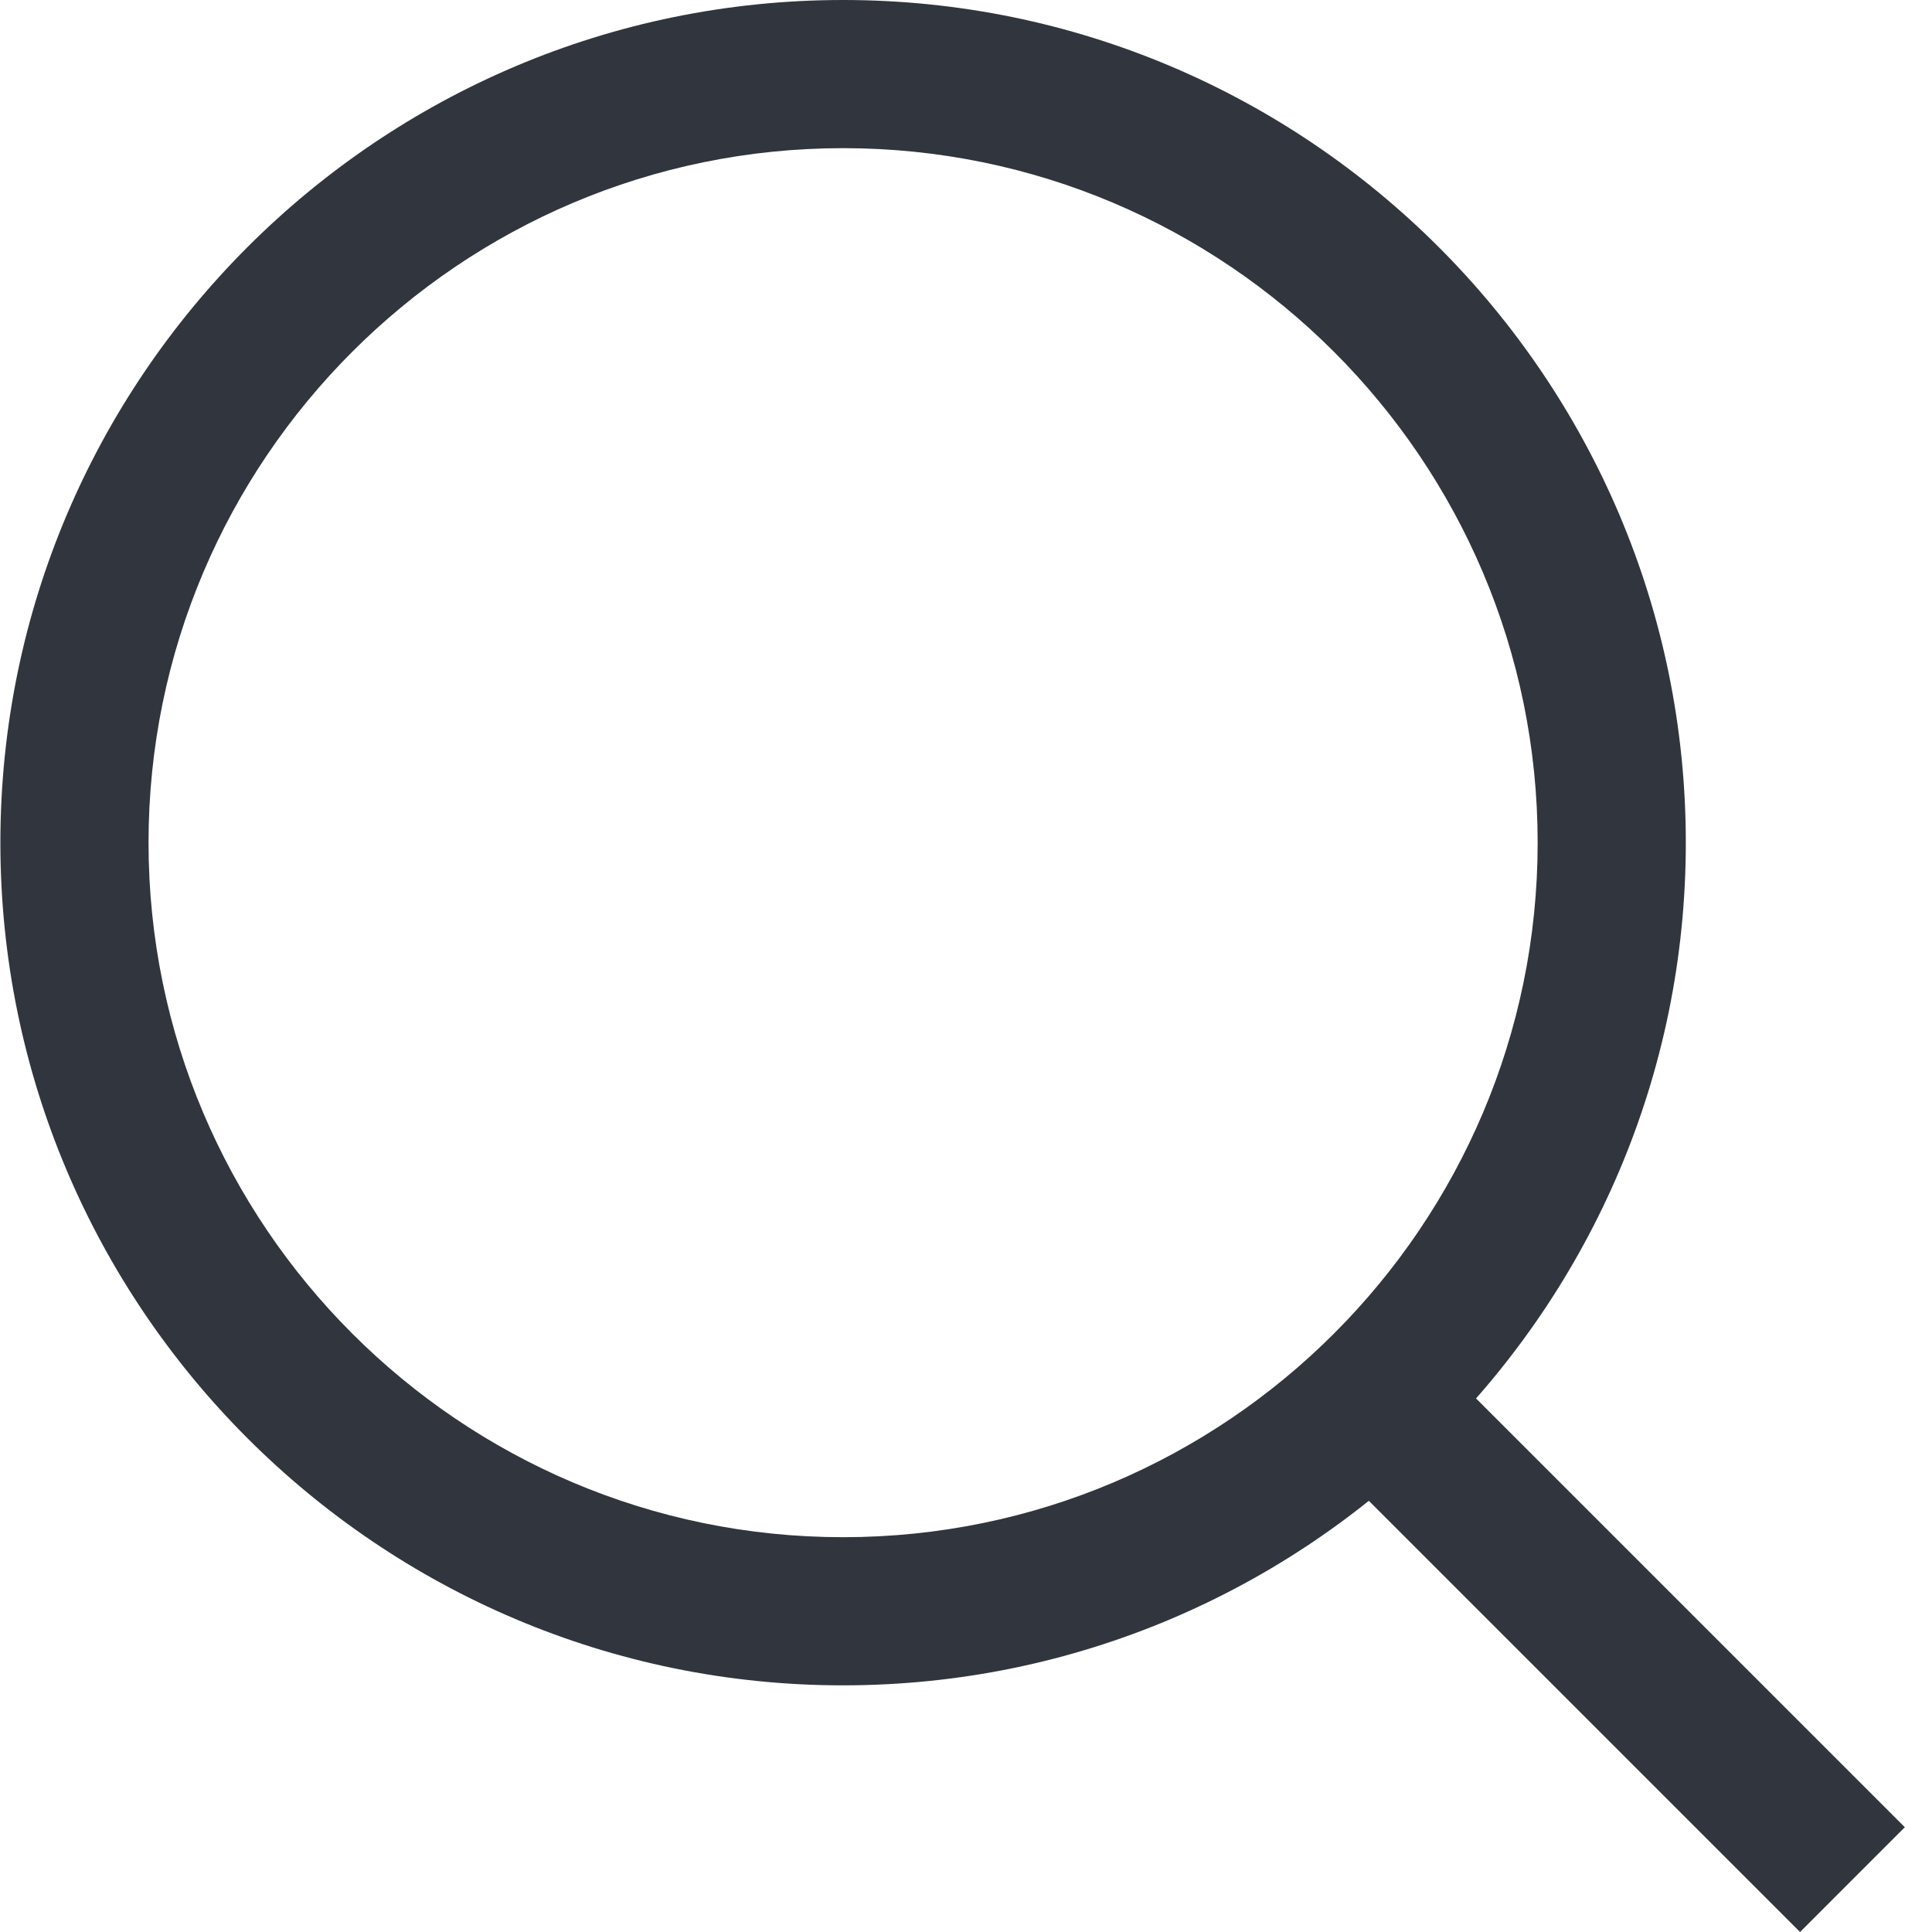
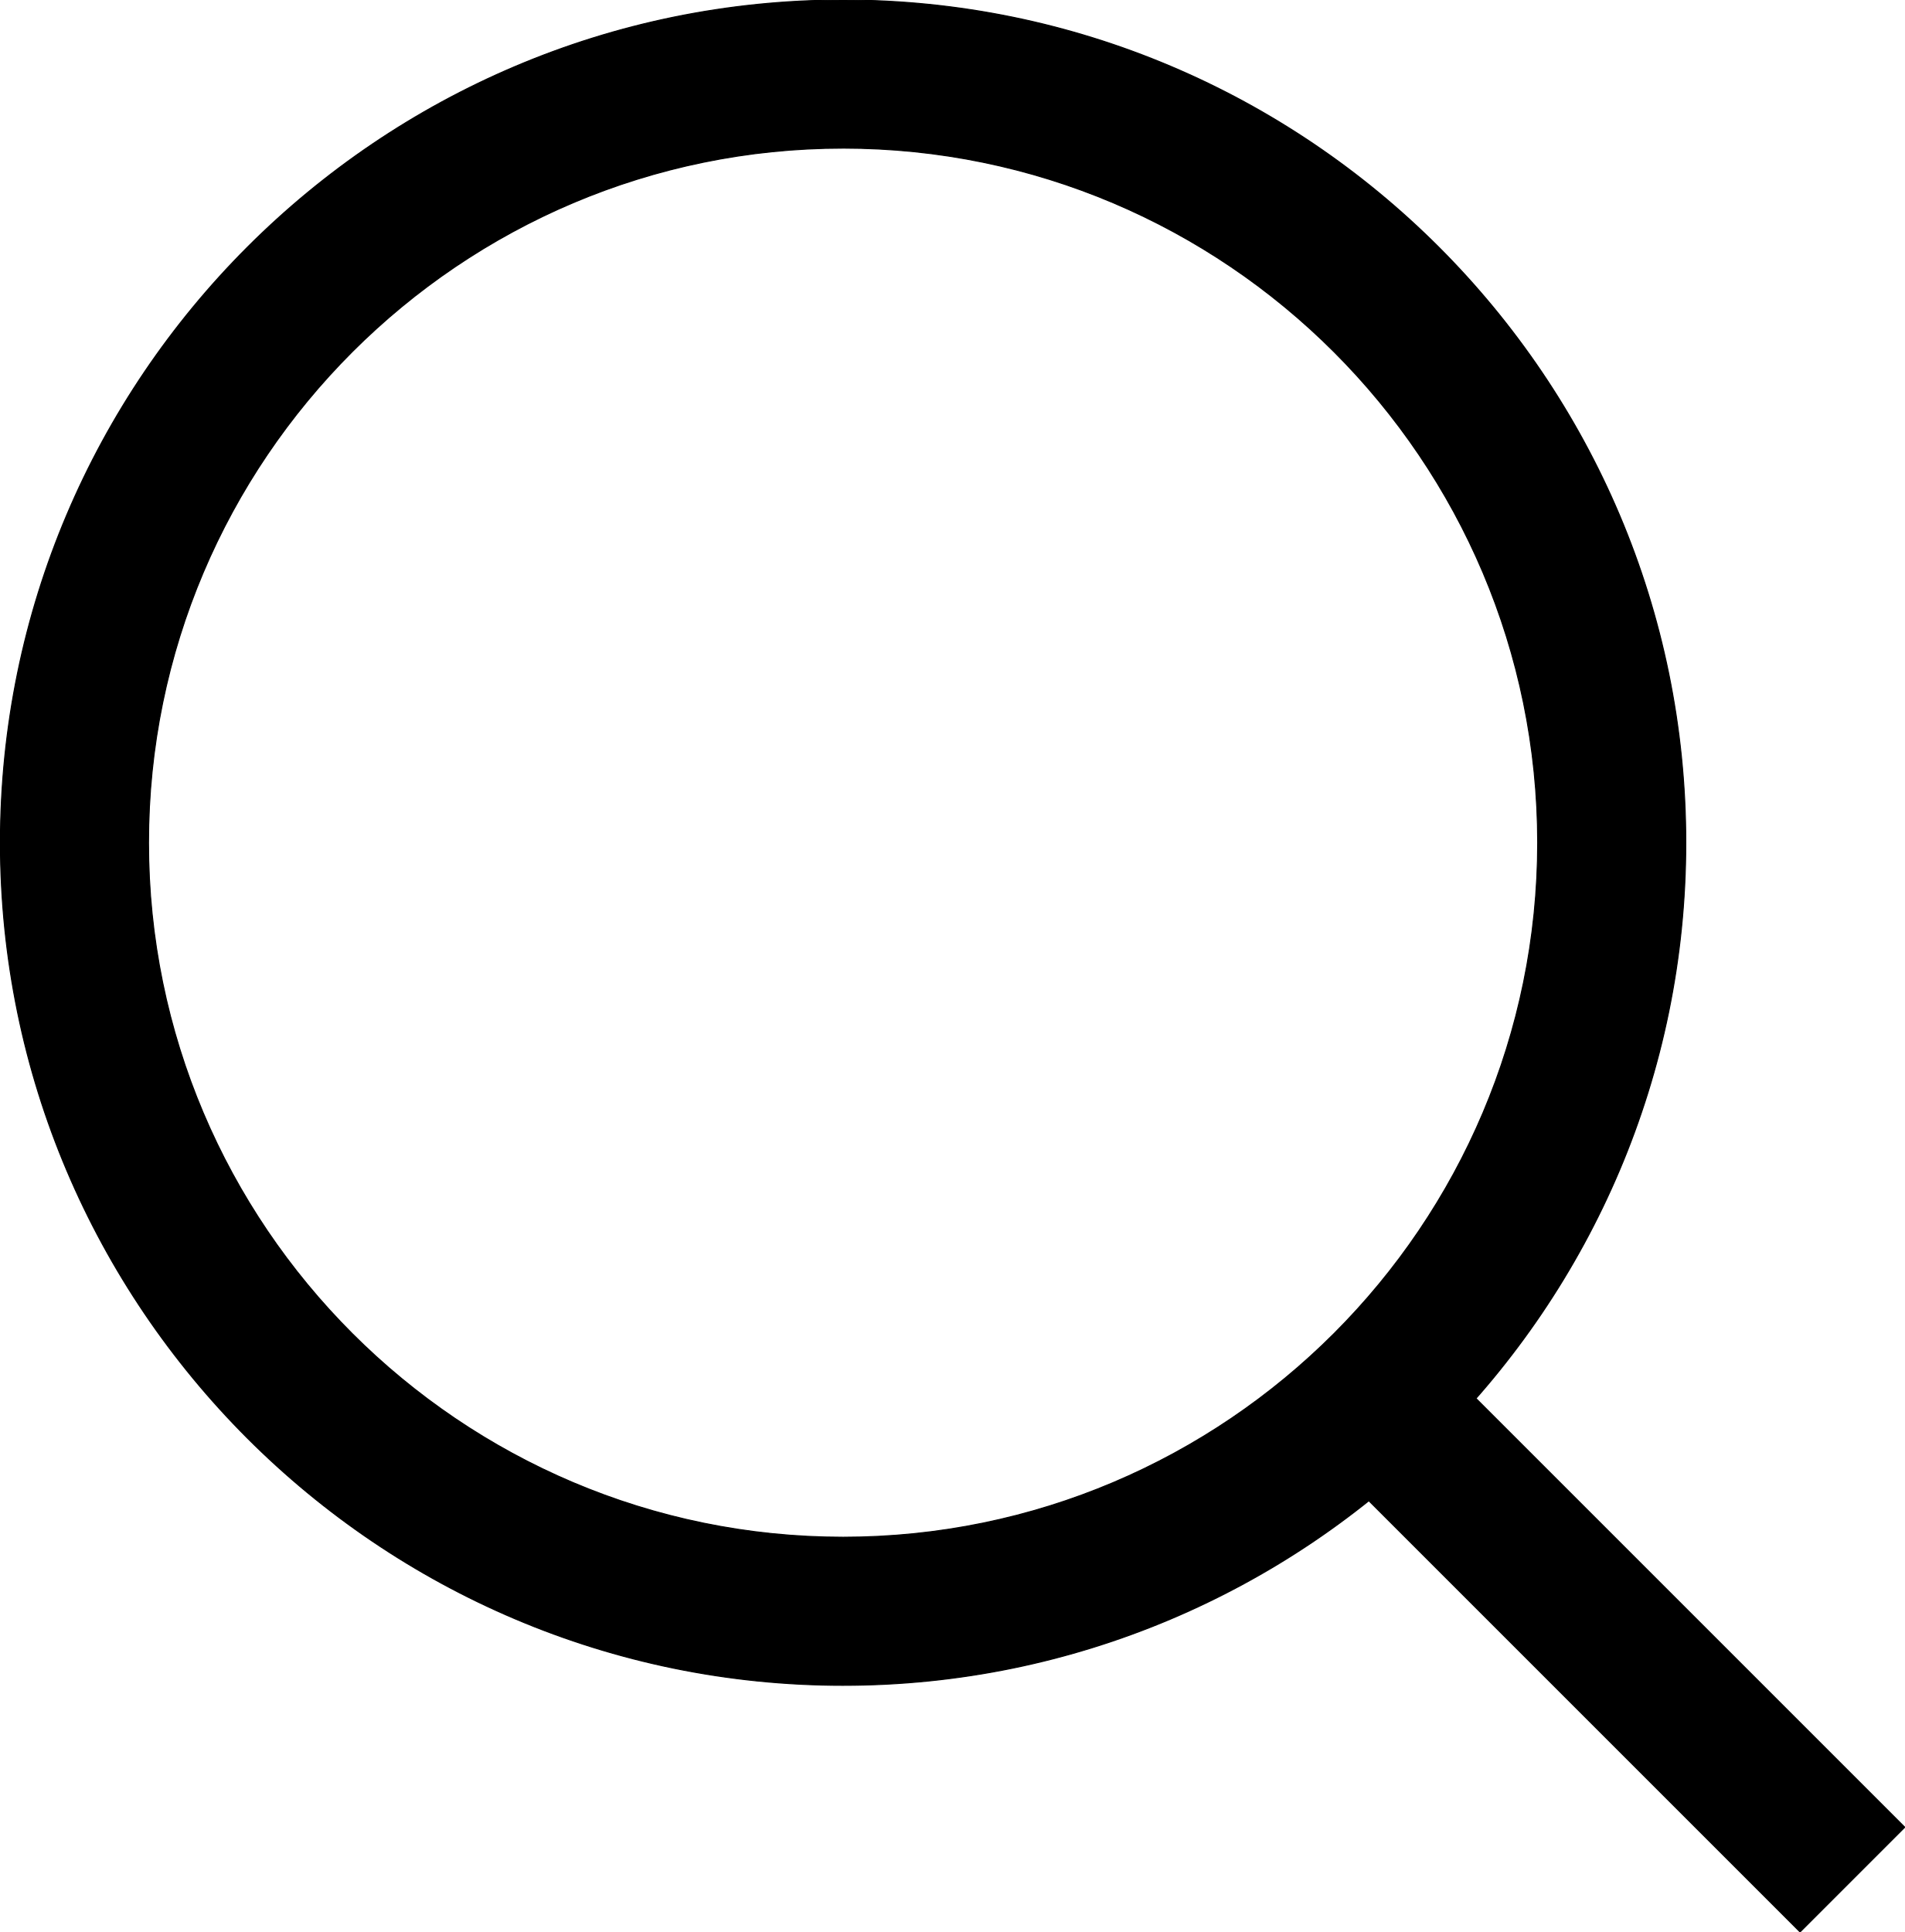
<svg xmlns="http://www.w3.org/2000/svg" id="Layer_1" data-name="Layer 1" viewBox="0 0 2000 2028.59">
  <defs>
-     <style>
-       .cls-1 {
-         fill: #31353d;
-         stroke-width: 0px;
-       }
-     </style>
+ 
  </defs>
-   <path class="cls-1" d="m885.25,1769.61C397.32,1769.61.4,1372.68.4,884.8S397.32,0,885.25,0s884.8,396.92,884.8,884.8-396.92,884.8-884.8,884.8Zm0-1614.04c-402.13,0-729.29,327.16-729.29,729.24s327.16,729.24,729.29,729.24,729.24-327.16,729.24-729.24S1287.33,155.56,885.25,155.56Z" />
-   <rect class="cls-1" x="1615.05" y="1364.83" width="155.58" height="713.2" transform="translate(-721.41 1701.22) rotate(-45)" />
+   <path fill="currentColor" stroke="currentColor" d="m885.25,1769.61C397.32,1769.61.4,1372.68.4,884.8S397.32,0,885.25,0s884.8,396.92,884.8,884.8-396.92,884.8-884.8,884.8Zm0-1614.04c-402.13,0-729.29,327.16-729.29,729.24s327.16,729.24,729.29,729.24,729.24-327.16,729.24-729.24S1287.33,155.56,885.25,155.56Z" />
+   <rect fill="currentColor" stroke="currentColor" x="1615.05" y="1364.83" width="155.58" height="713.2" transform="translate(-721.41 1701.22) rotate(-45)" />
</svg>
